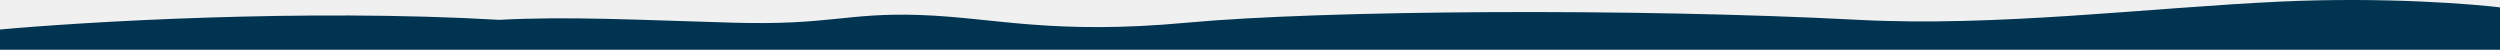
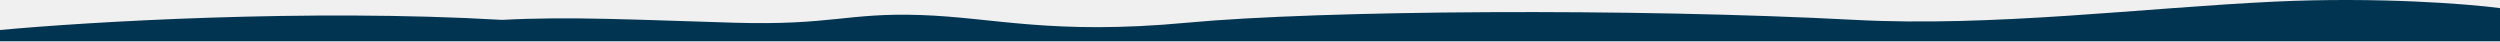
- <svg xmlns="http://www.w3.org/2000/svg" width="1509" height="30" viewBox="0 0 1509 30" fill="none">
-   <g clip-path="url(#clip0_84_2672)">
-     <path d="M301.377 11.974C183.767 5.136 49.455 13.195 -3 18.08V346.844H1523.03L1512.67 4.891C1493.35 2.367 1438.96 -1.948 1376.01 0.983C1297.33 4.646 1204.79 16.362 1121.57 11.974C987.228 4.891 798.319 6.111 716.53 13.683C634.742 21.255 599.542 10.508 555.024 9.043C510.507 7.578 501.189 15.393 442.177 13.683C383.165 11.974 342.789 9.776 301.377 11.974Z" fill="#003451" />
-   </g>
-   <defs>
-     <clipPath id="clip0_84_2672">
-       <rect width="1509" height="30" fill="white" />
-     </clipPath>
-   </defs>
+ <svg width="1515" height="25" viewBox="0 0 1515 25" fill="none">
+   <path d="M304.242 12.05C186.684 5.168 52.432 13.278 0 18.193V25H1515V4.921C1495.68 2.382 1441.32 -1.96 1378.4 0.989C1299.75 4.676 1207.25 16.465 1124.07 12.05C989.788 4.921 800.963 6.15 719.211 13.769C637.459 21.388 602.275 10.574 557.777 9.1C513.279 7.625 503.965 15.489 444.98 13.769C385.994 12.049 345.635 9.838 304.242 12.05Z" fill="#003451" />
</svg>
